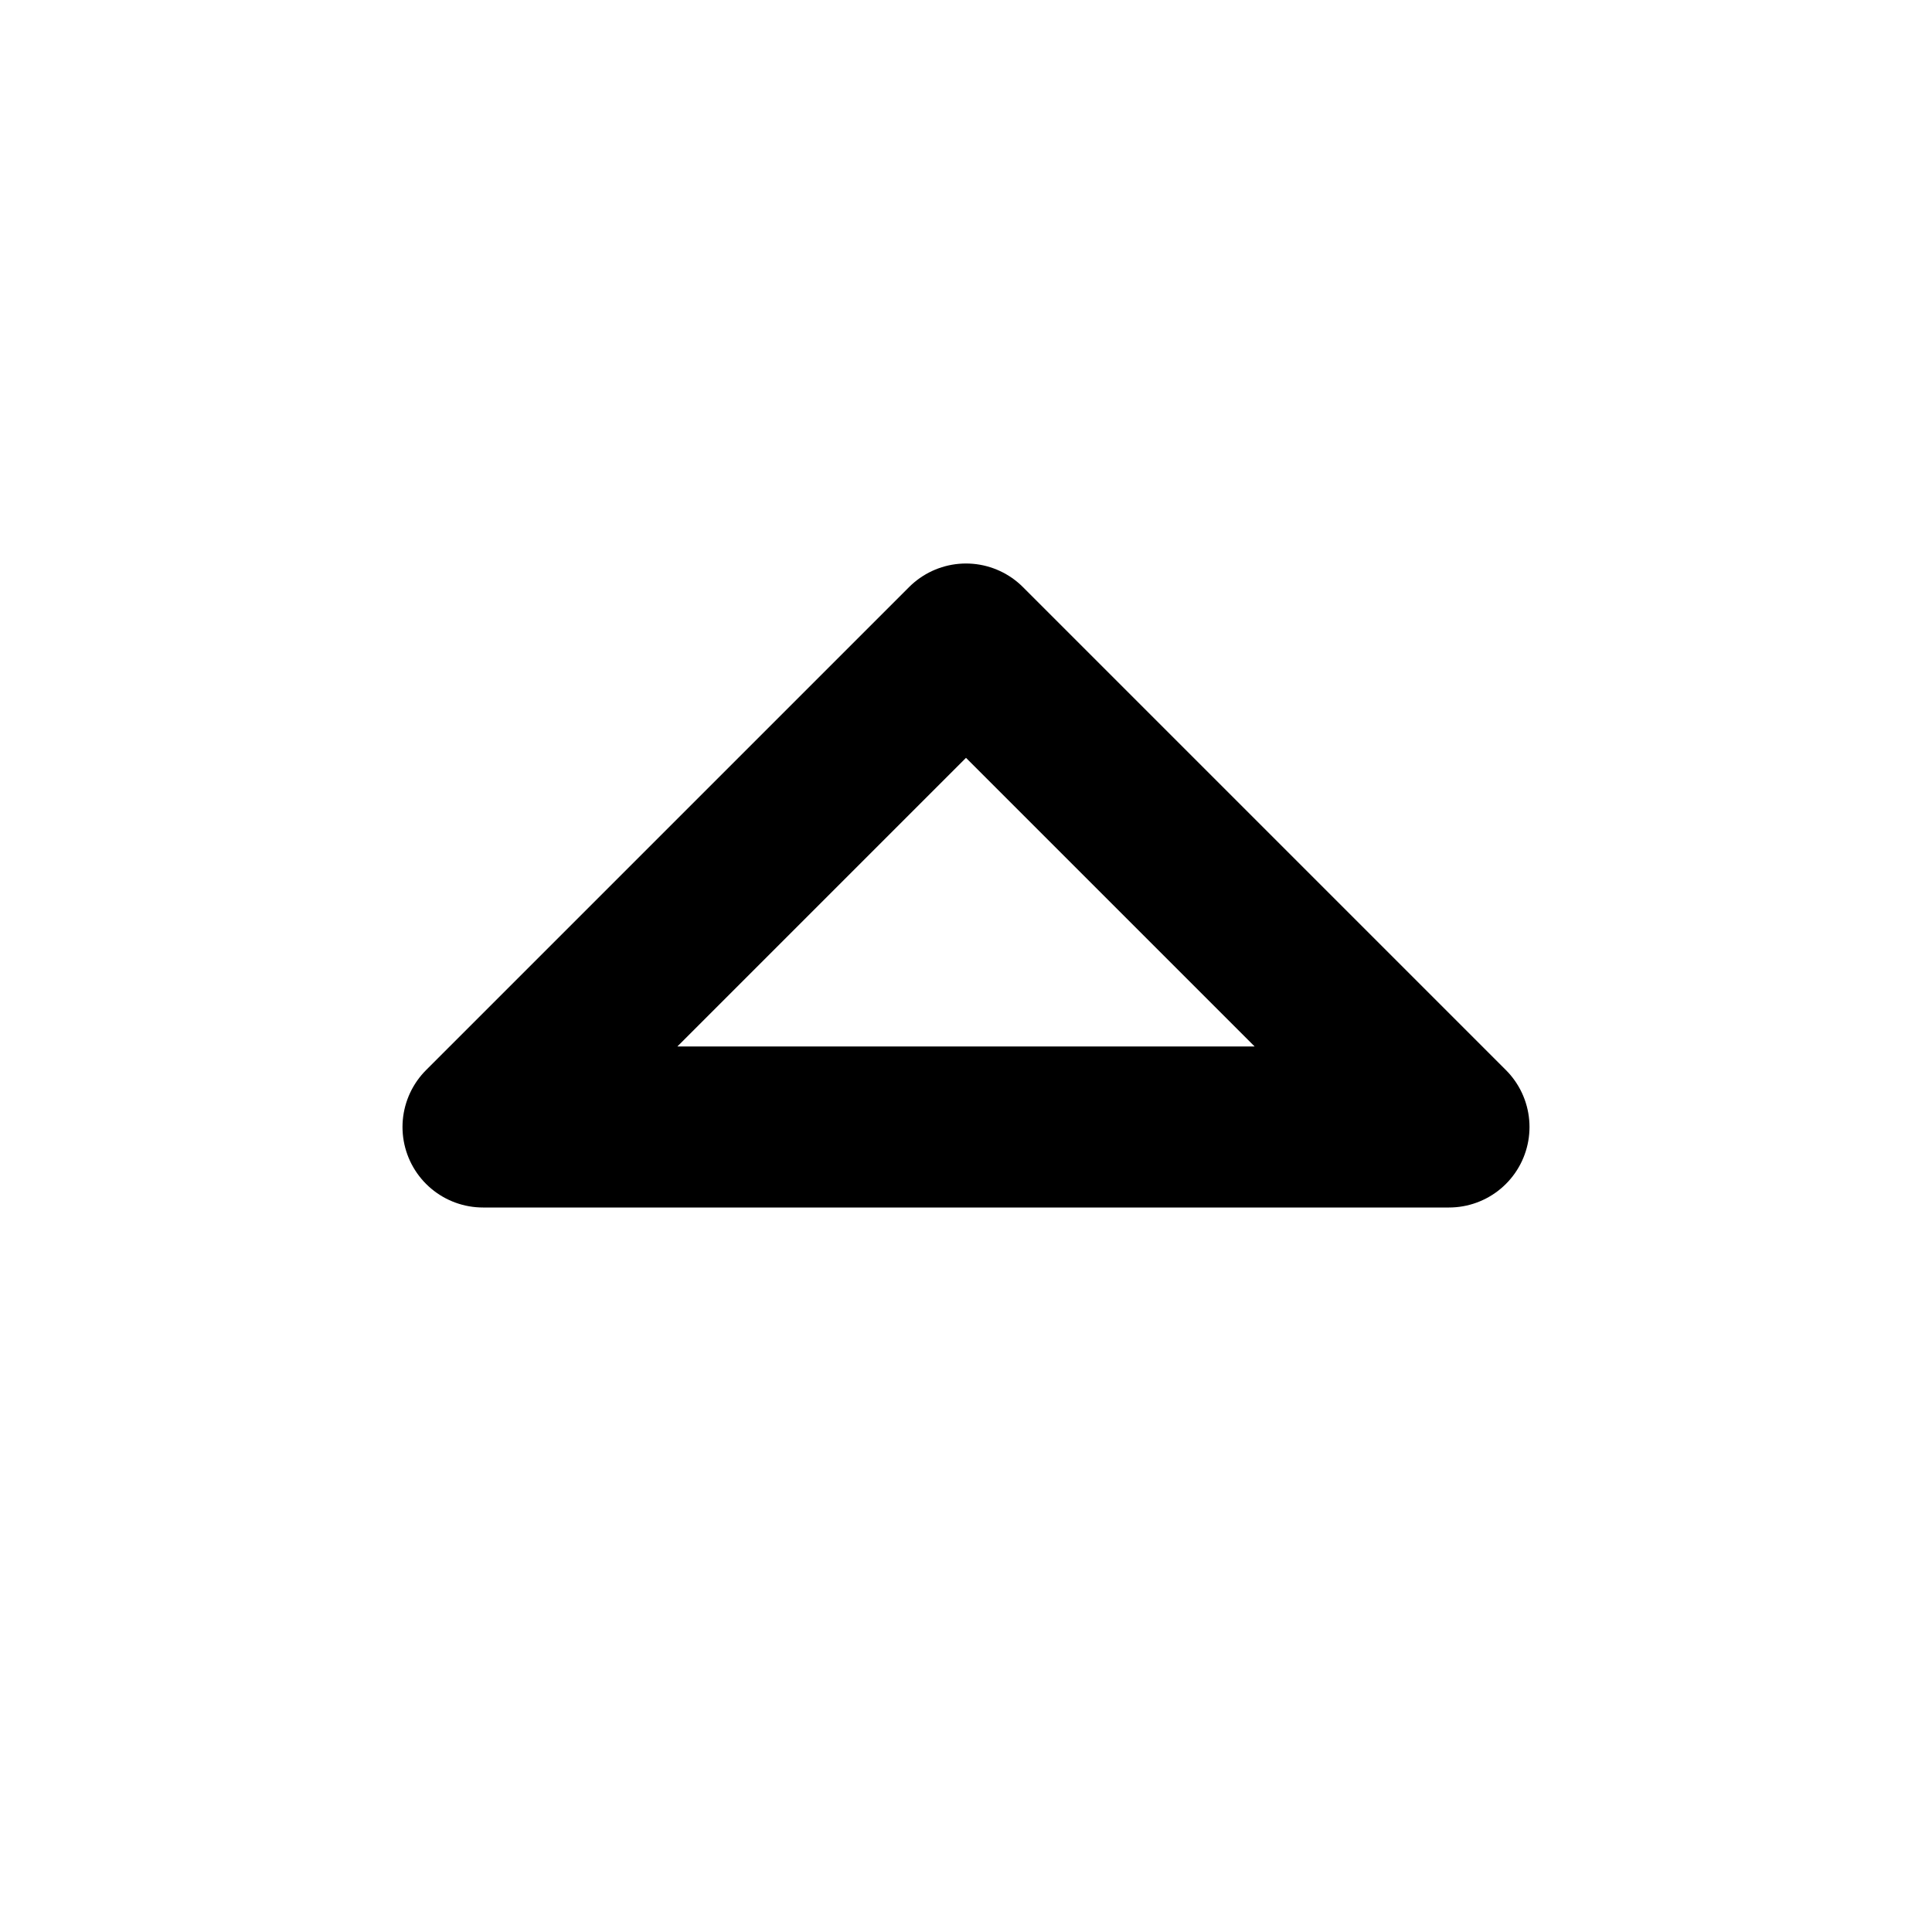
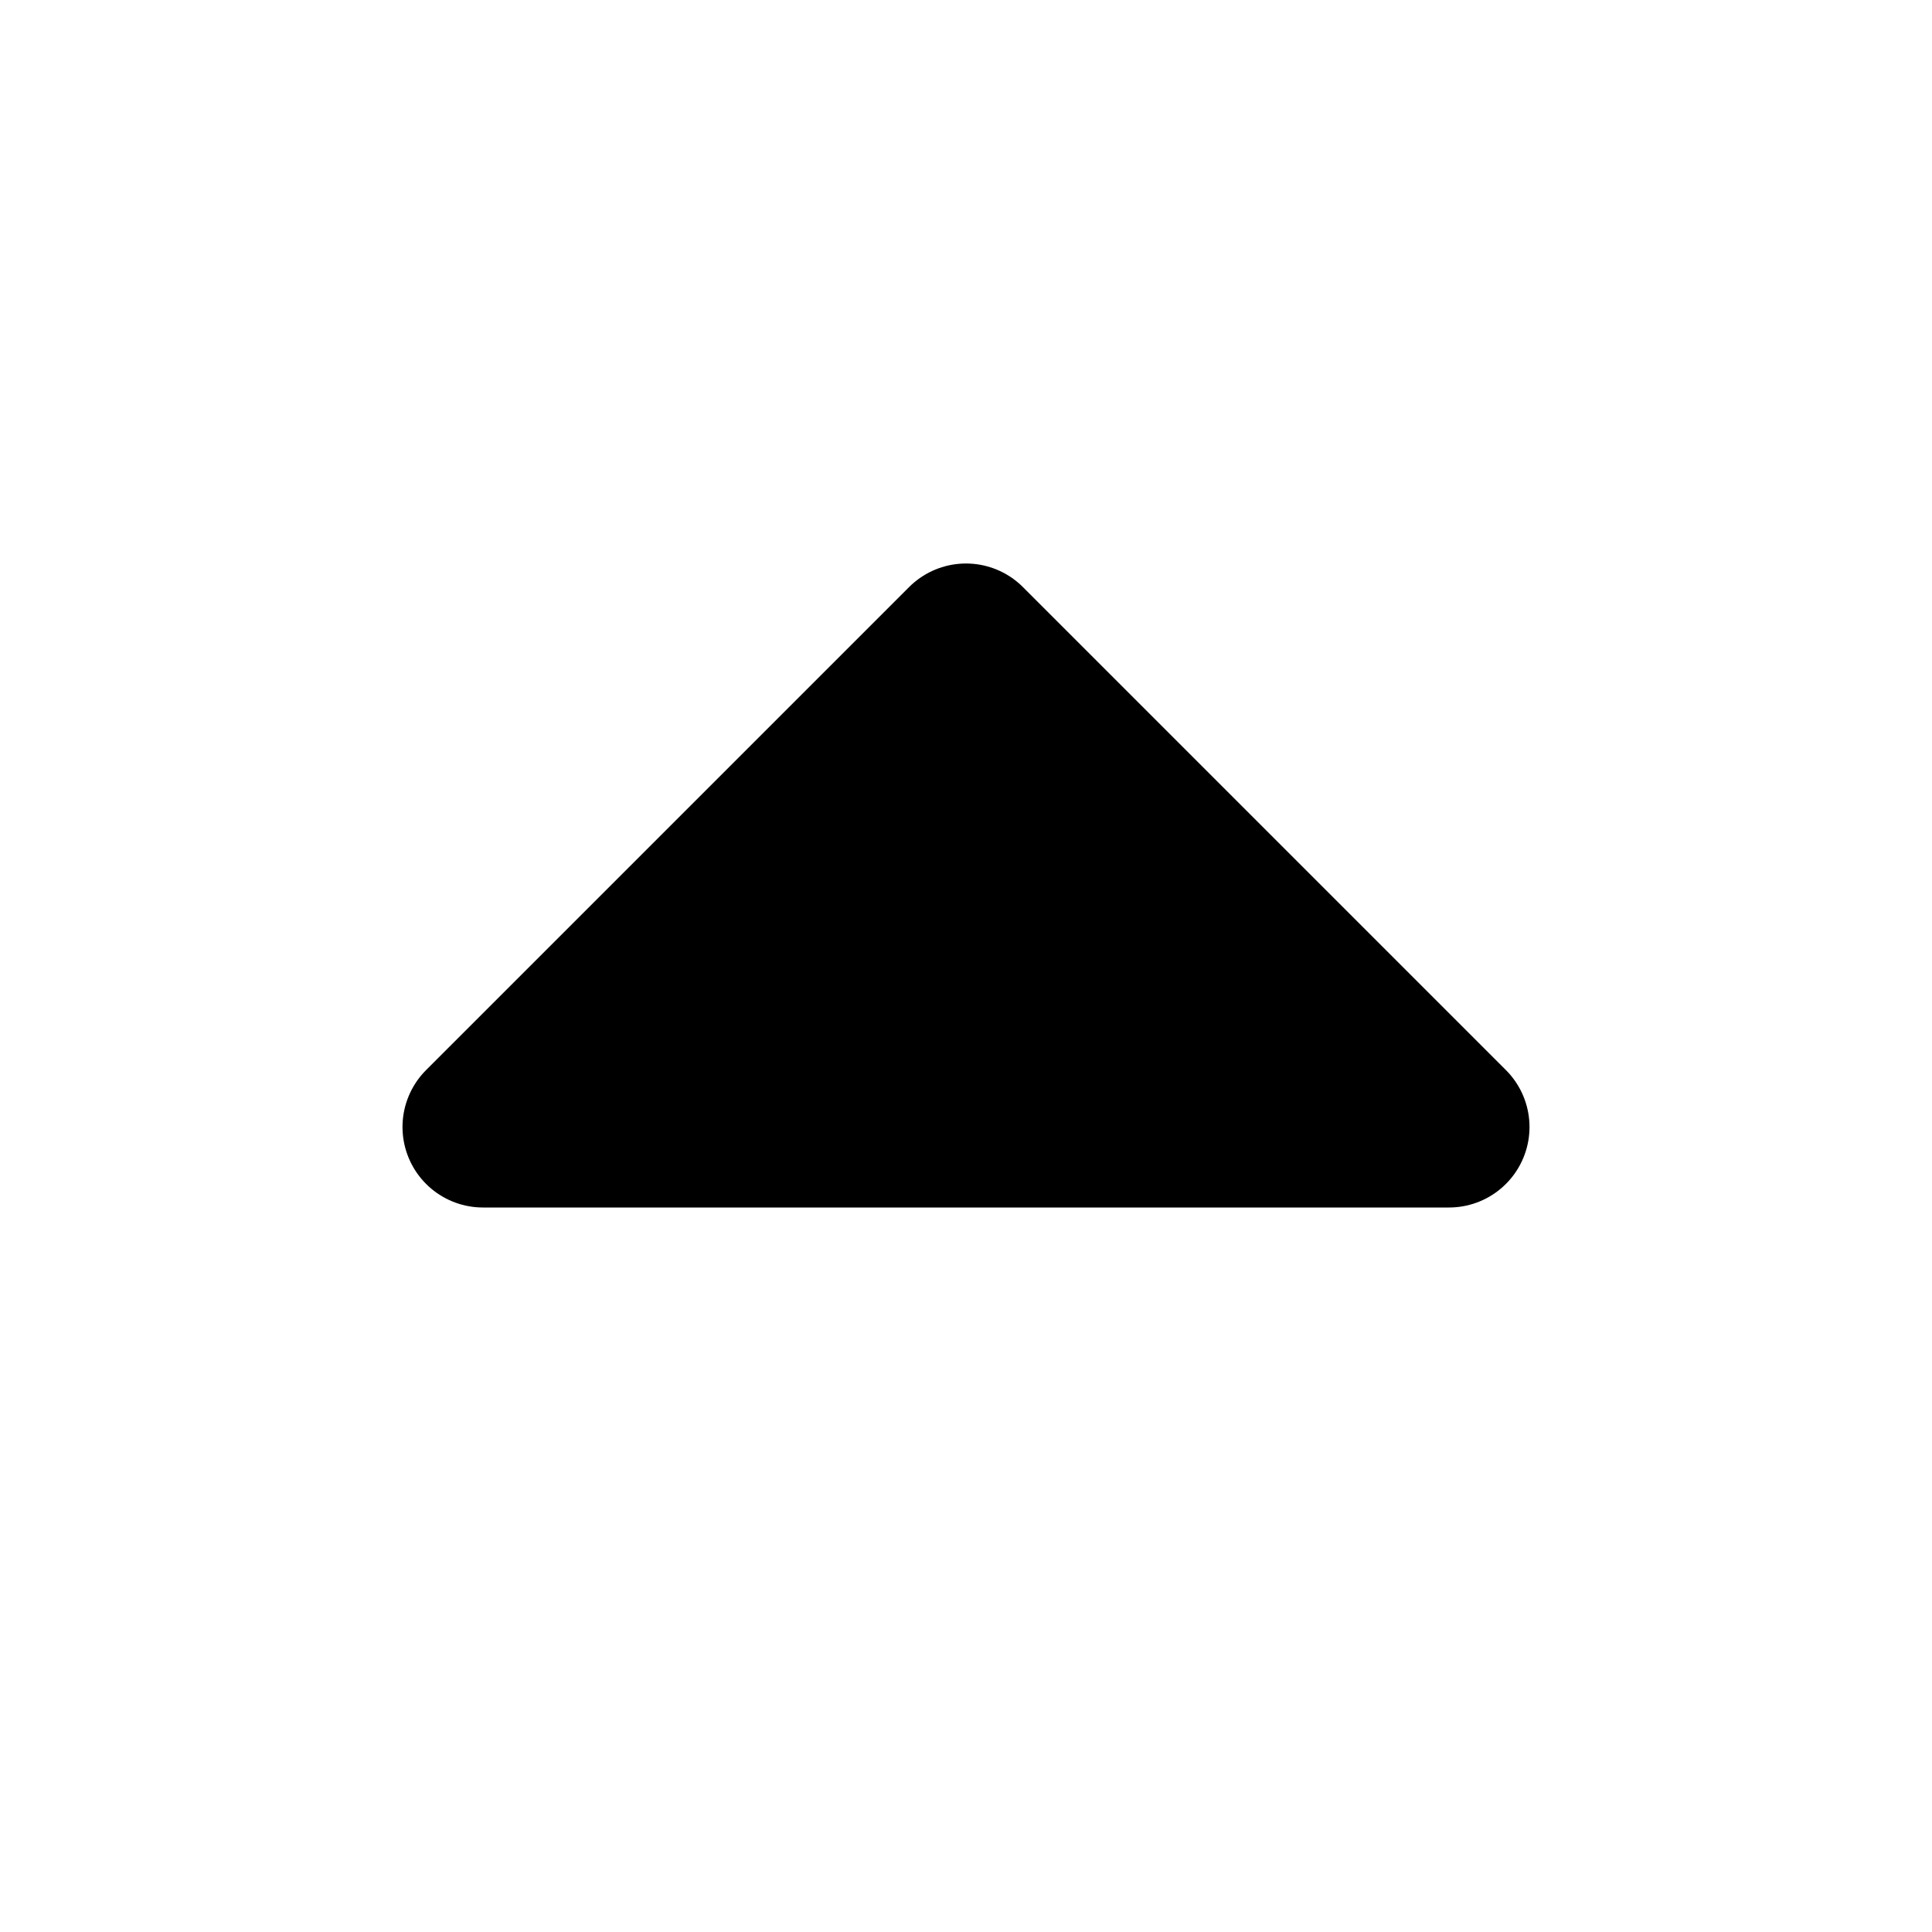
<svg xmlns="http://www.w3.org/2000/svg" width="24" height="24" viewBox="0 0 24 24" fill="none" stroke="currentColor" stroke-width="2" stroke-linecap="round" stroke-linejoin="round" class="icon icon-tabler icons-tabler-outline icon-tabler-caret-up">
  <path stroke="none" d="M0 0h24v24H0z" fill="none" />
-   <path d="M18 14l-6 -6l-6 6h12" />
+   <path d="M18 14l-6 -6l-6 6h12" fill="currentColor" />
</svg>
